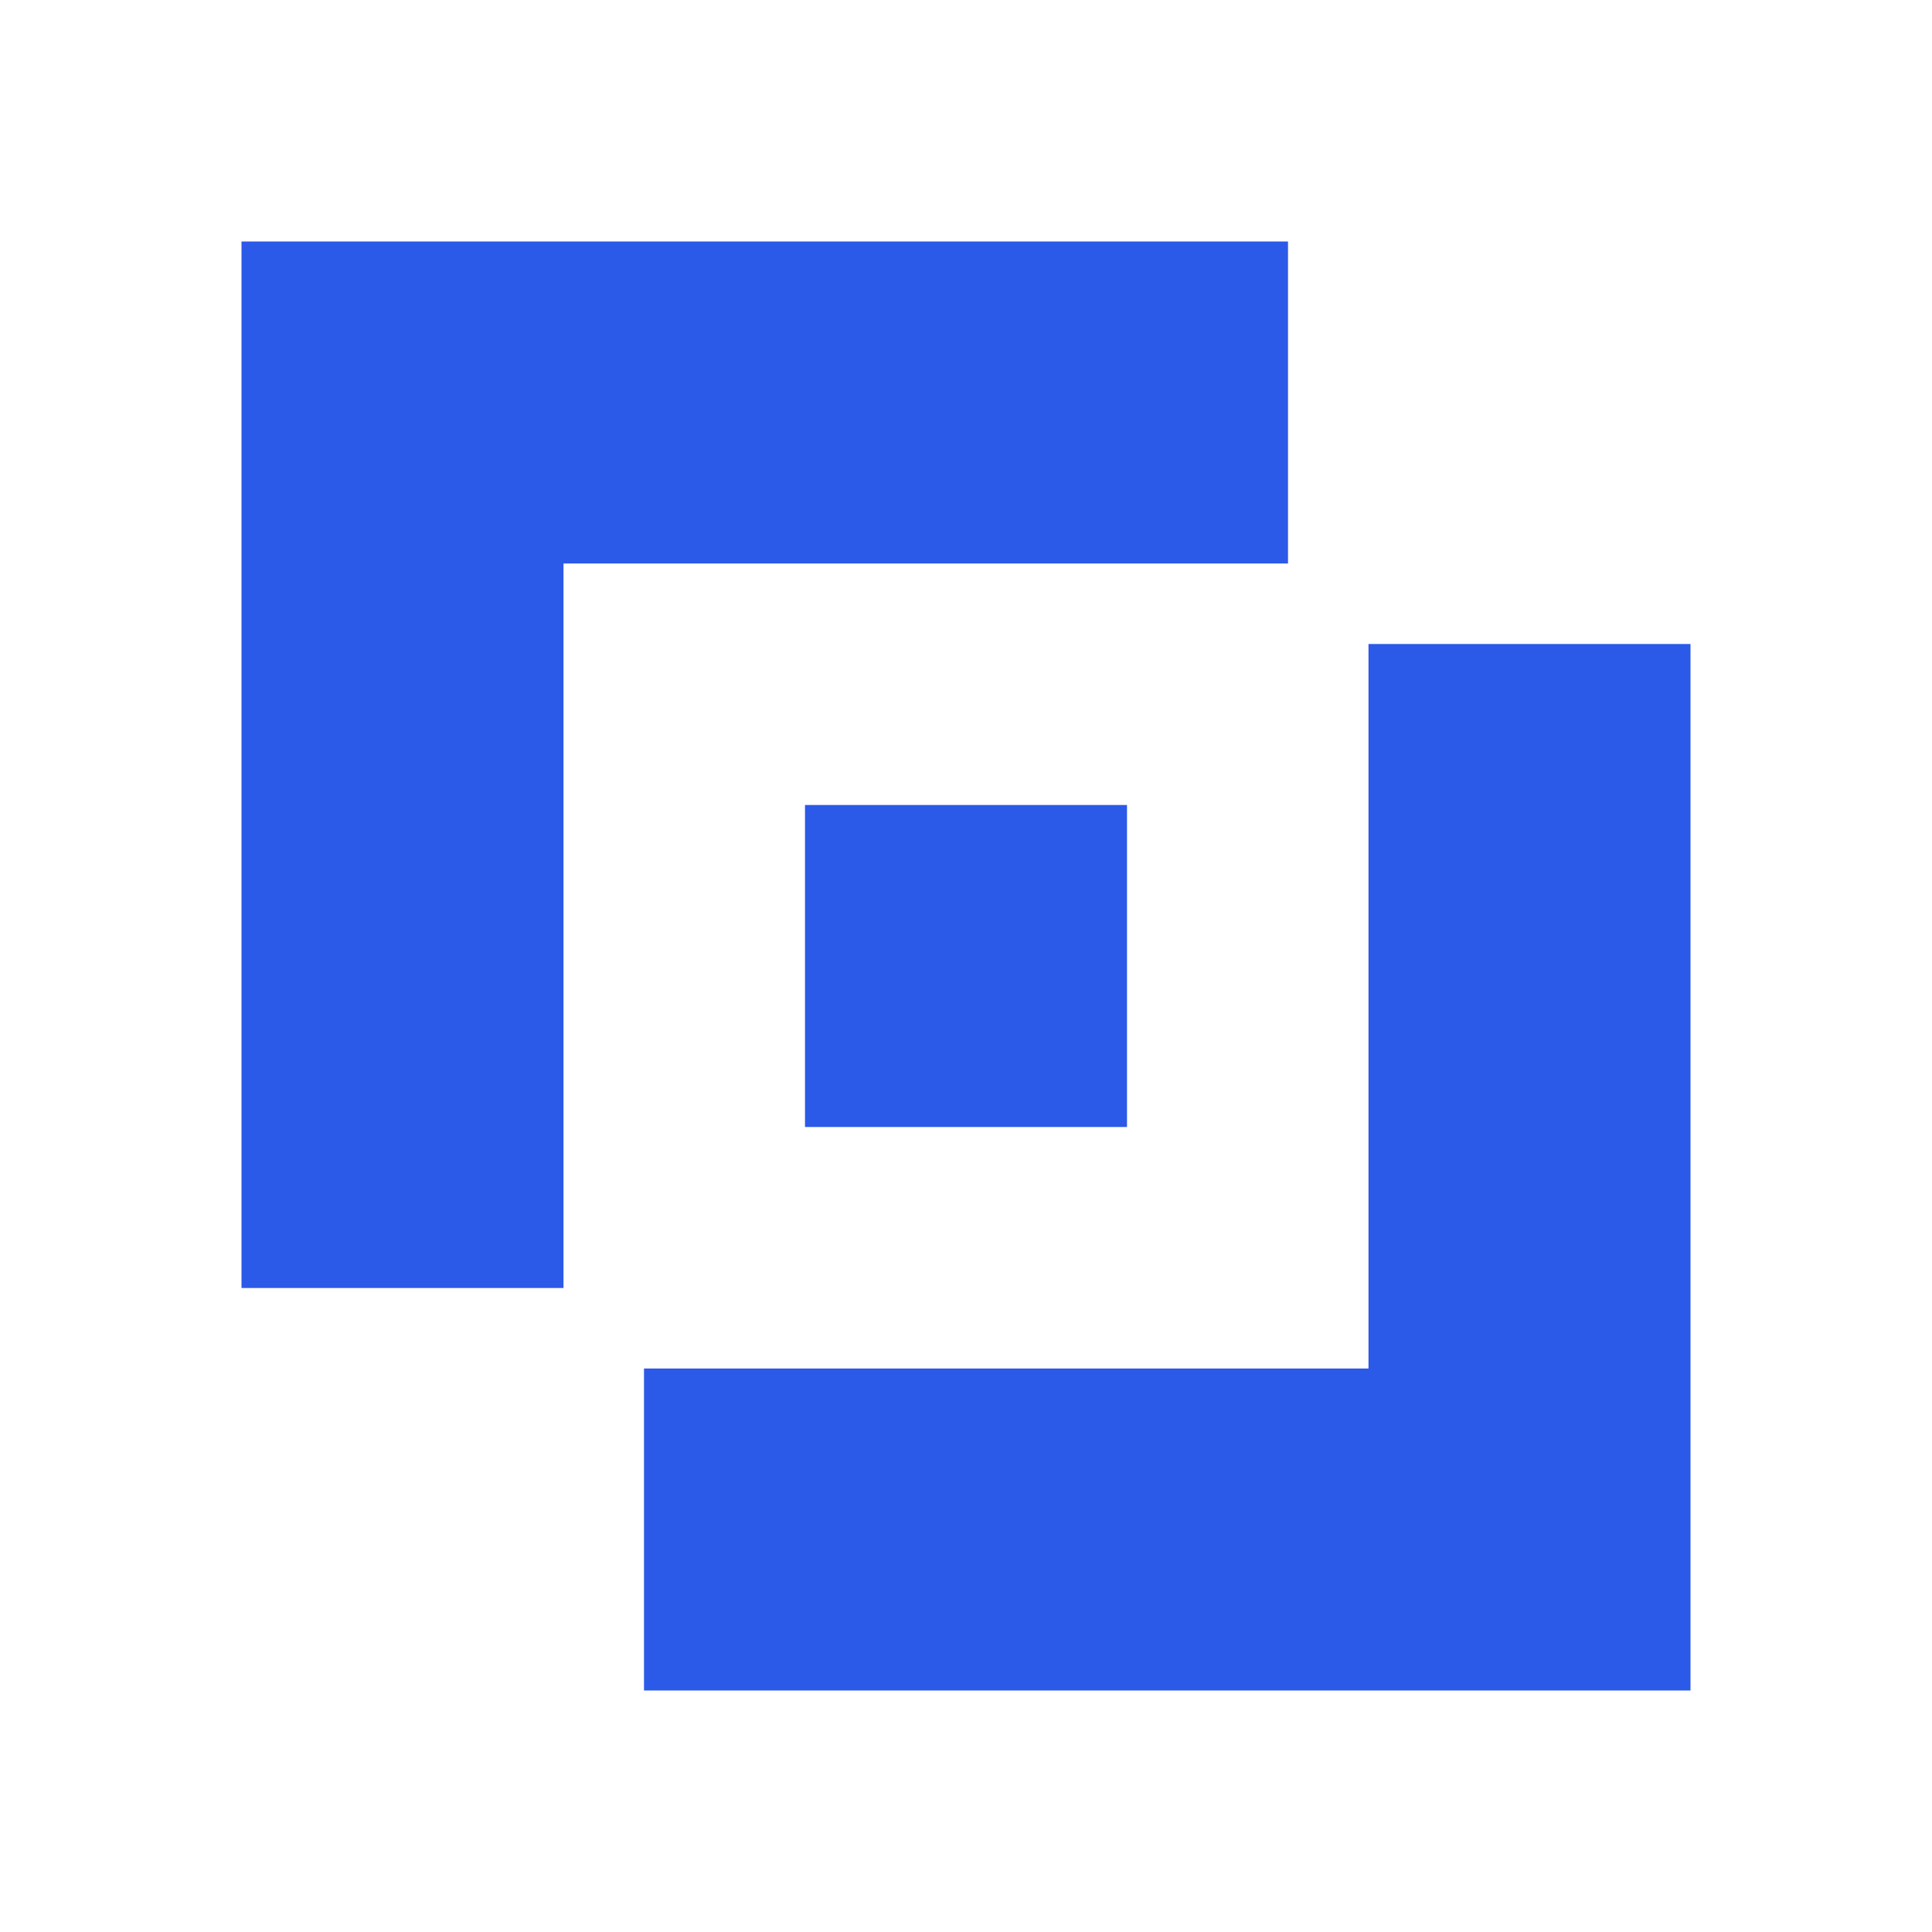
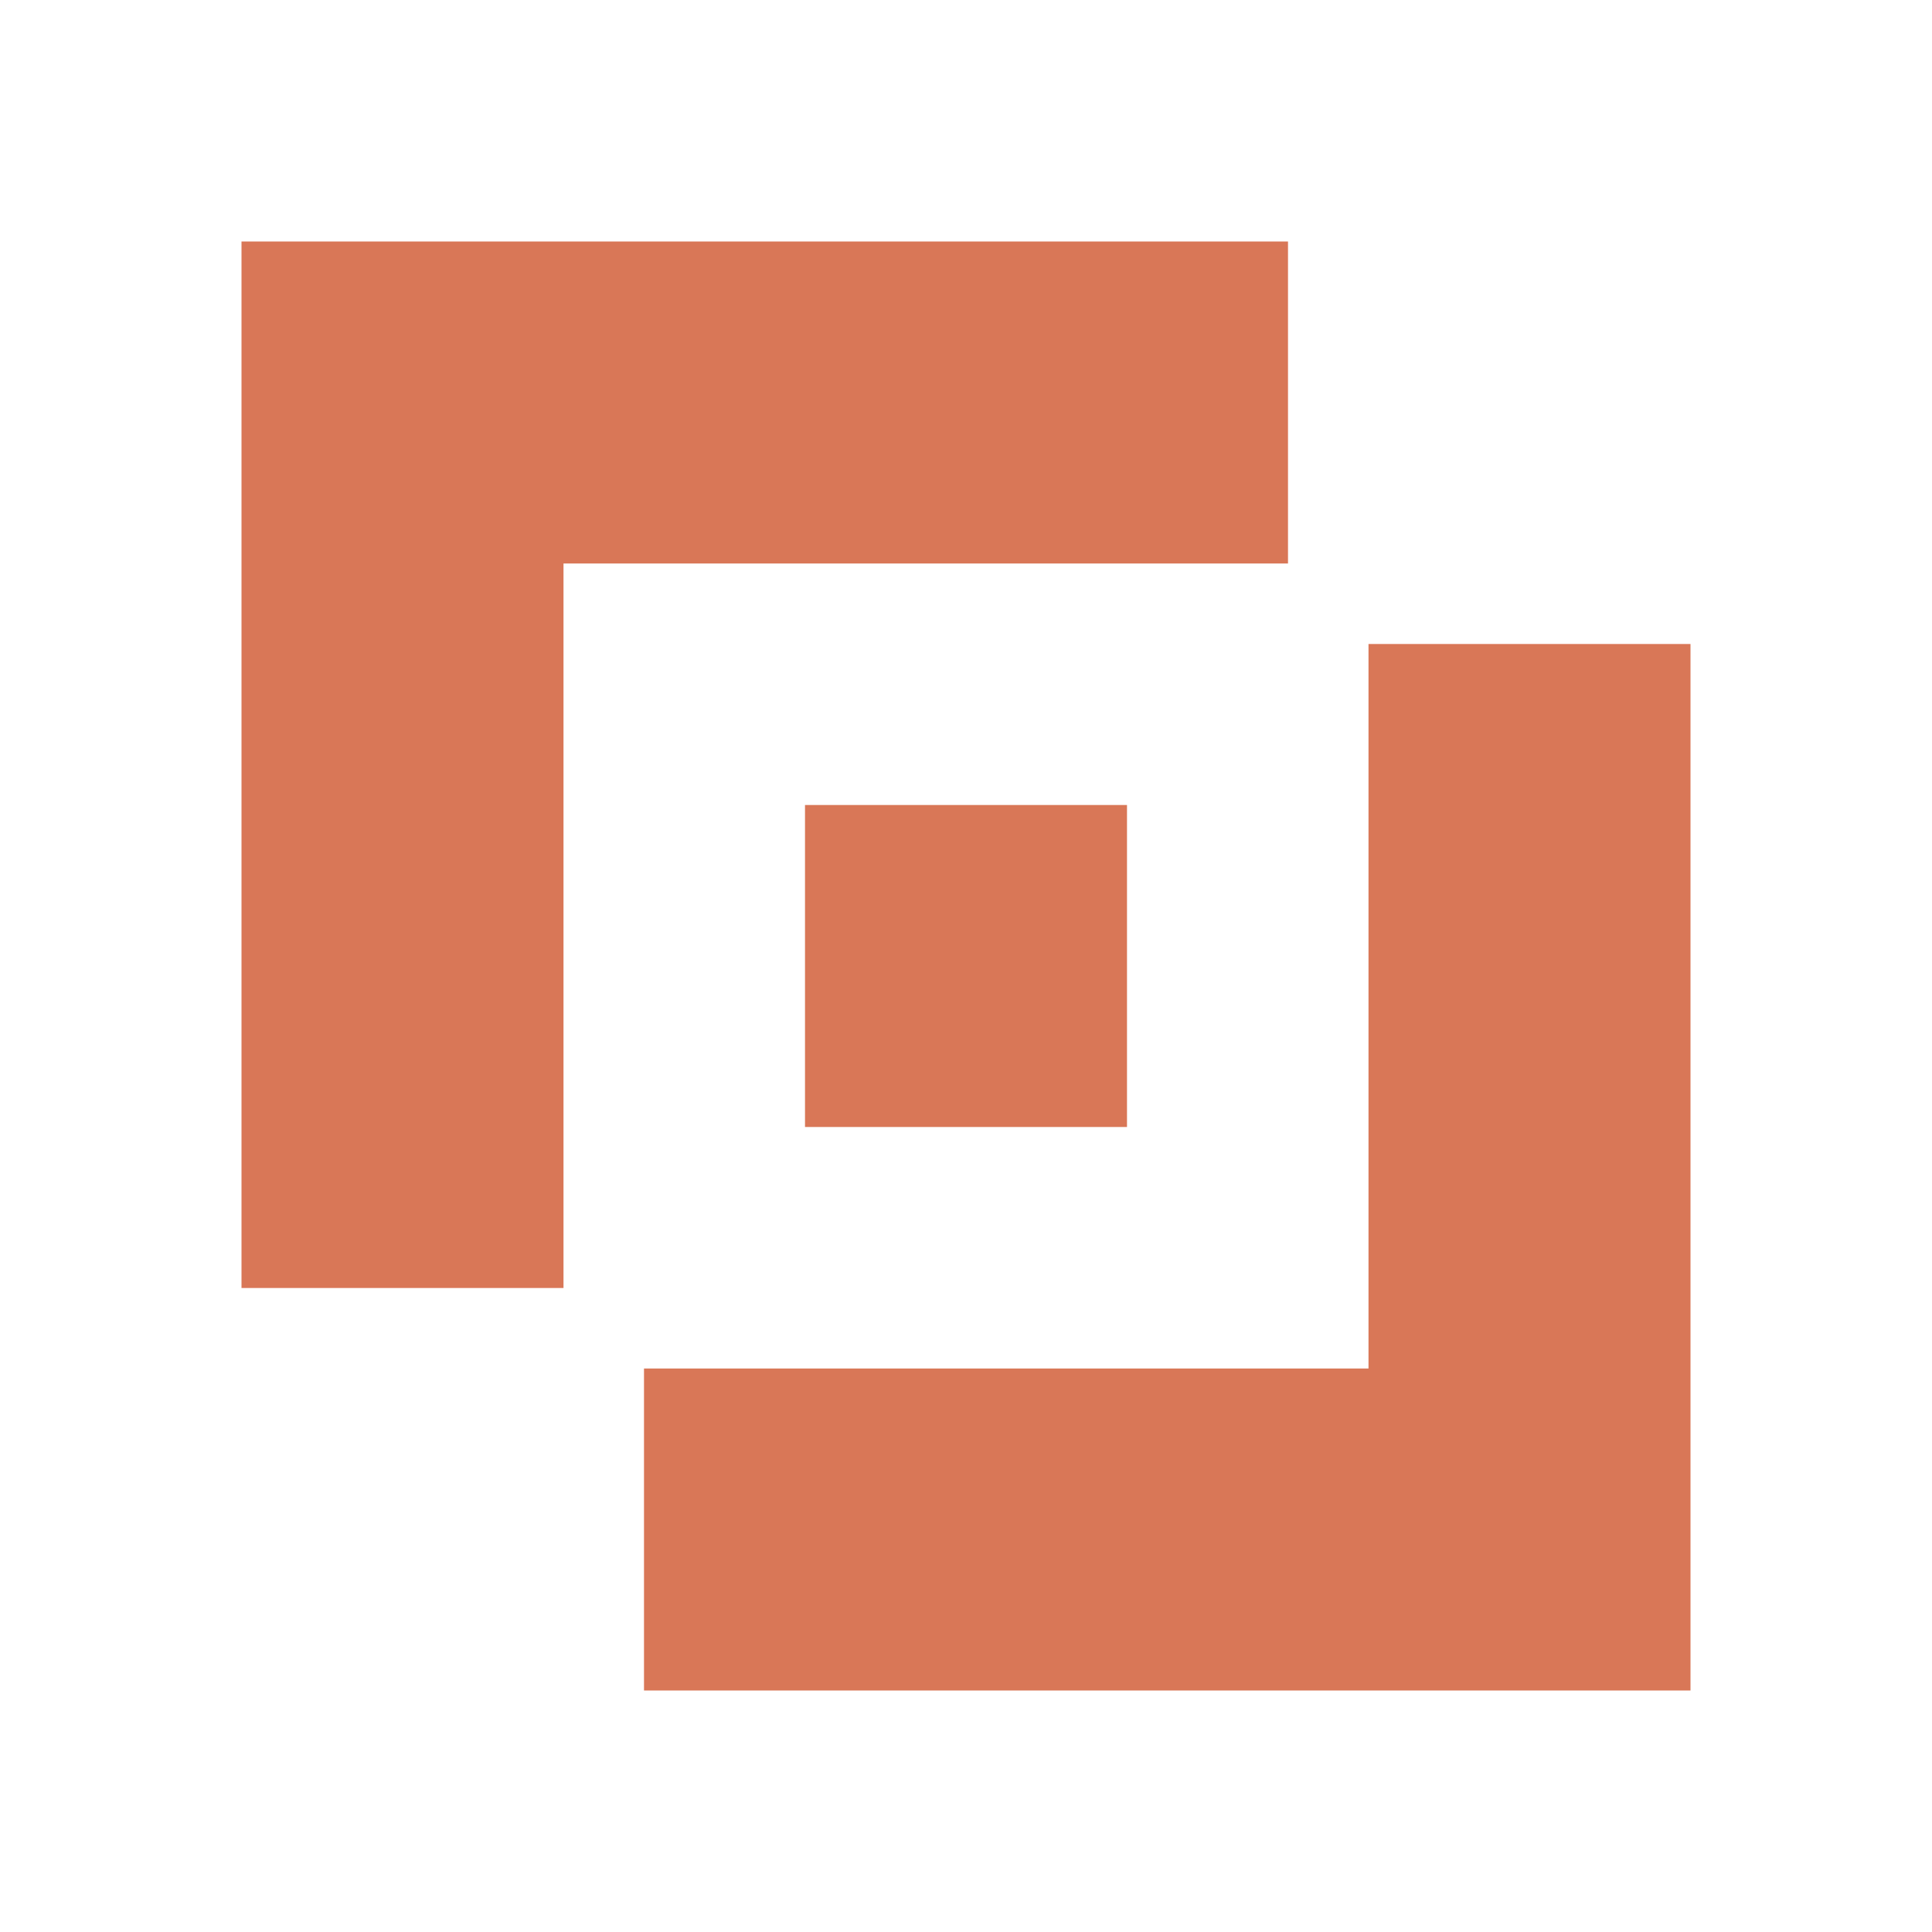
<svg xmlns="http://www.w3.org/2000/svg" viewBox="0 0 24 24">
-   <style>path{fill:#2b59e8}@media (prefers-color-scheme:dark){path{fill:#6b8cff}}</style>
+   <style>path{fill:#d97757}@media (prefers-color-scheme:dark){path{fill:#d97757}}</style>
  <path fill-rule="evenodd" d="M3 3h13v4H7v9H3zM21 21H8v-4h9V8h4zM10 10h4v4h-4z" />
</svg>
